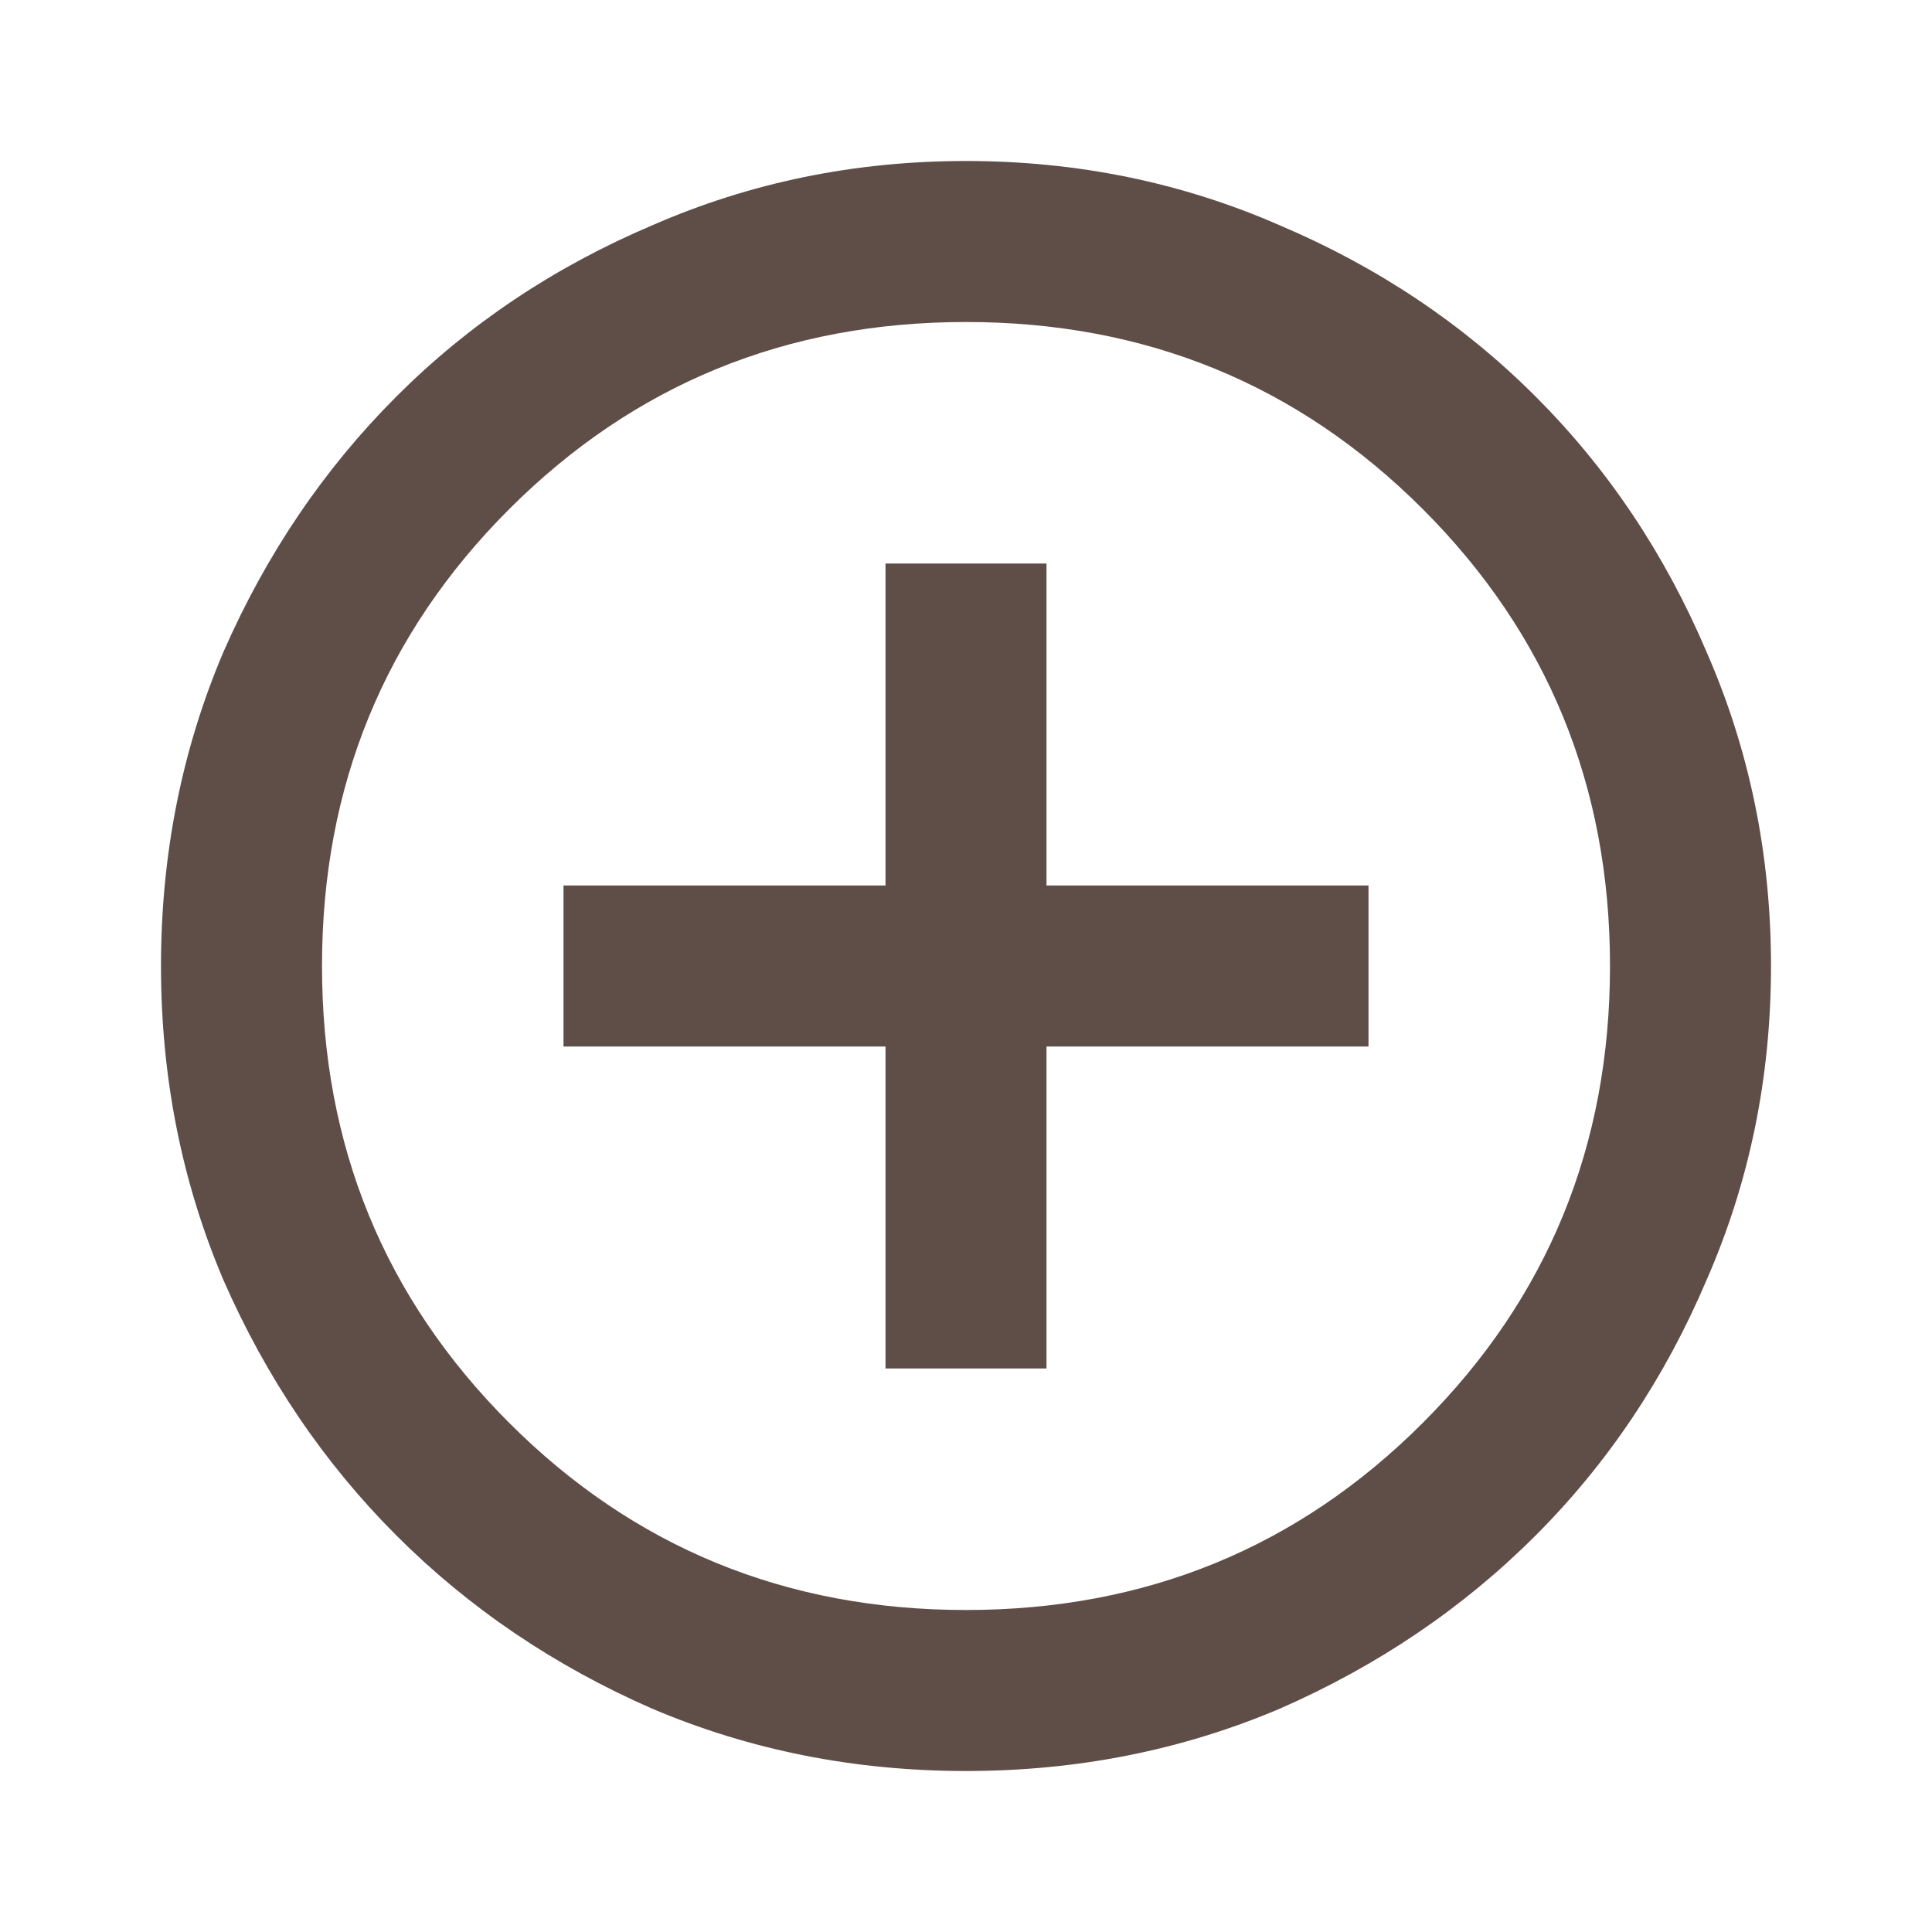
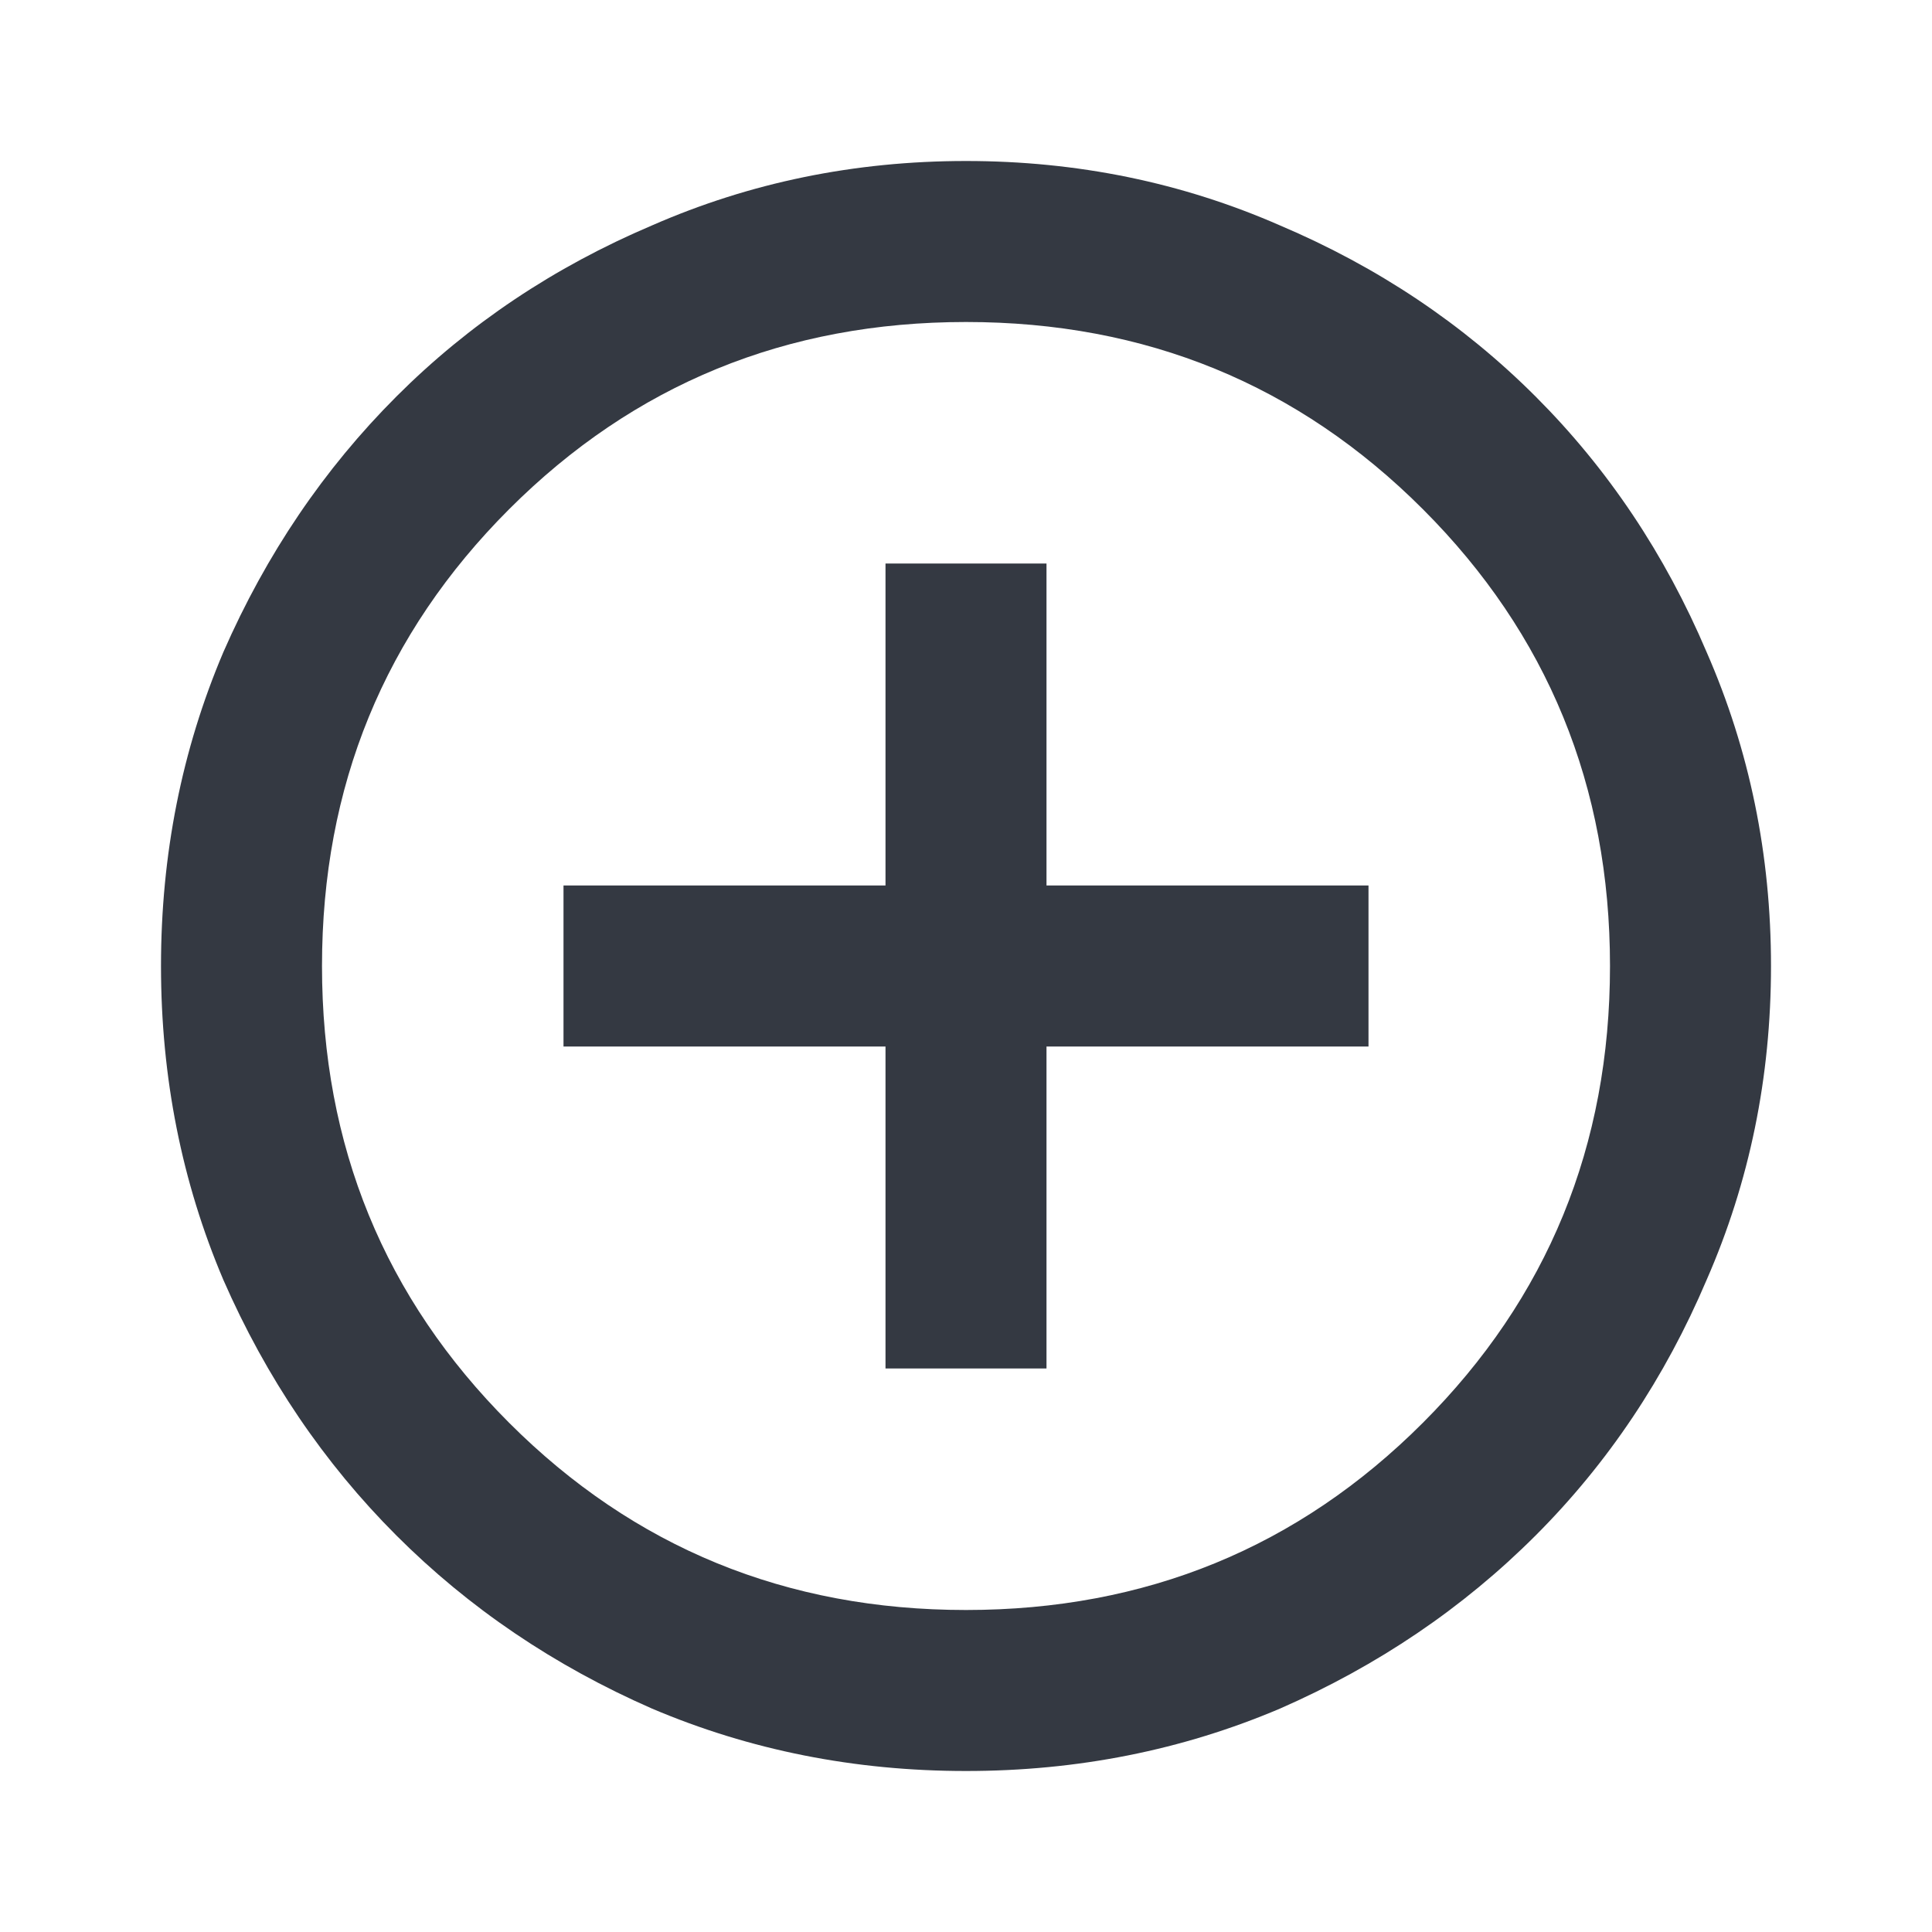
<svg xmlns="http://www.w3.org/2000/svg" preserveAspectRatio="none" overflow="visible" style="display: block;" width="24" height="24" viewBox="0 0 24 24" fill="none">
  <g id="Img">
    <g id="add_circle">
-       <path id="icon" d="M11 17H13V13H17V11H13V7H11V11H7V13H11V17ZM12 22C10.617 22 9.317 21.742 8.1 21.225C6.883 20.692 5.825 19.975 4.925 19.075C4.025 18.175 3.308 17.117 2.775 15.9C2.258 14.683 2 13.383 2 12C2 10.617 2.258 9.317 2.775 8.1C3.308 6.883 4.025 5.825 4.925 4.925C5.825 4.025 6.883 3.317 8.1 2.8C9.317 2.267 10.617 2 12 2C13.383 2 14.683 2.267 15.9 2.8C17.117 3.317 18.175 4.025 19.075 4.925C19.975 5.825 20.683 6.883 21.2 8.1C21.733 9.317 22 10.617 22 12C22 13.383 21.733 14.683 21.2 15.9C20.683 17.117 19.975 18.175 19.075 19.075C18.175 19.975 17.117 20.692 15.9 21.225C14.683 21.742 13.383 22 12 22ZM12 20C14.233 20 16.125 19.225 17.675 17.675C19.225 16.125 20 14.233 20 12C20 9.767 19.225 7.875 17.675 6.325C16.125 4.775 14.233 4 12 4C9.767 4 7.875 4.775 6.325 6.325C4.775 7.875 4 9.767 4 12C4 14.233 4.775 16.125 6.325 17.675C7.875 19.225 9.767 20 12 20Z" fill="#5F4D47" />
+       <path id="icon" d="M11 17H13V13H17V11H13V7H11V11H7V13H11V17ZM12 22C10.617 22 9.317 21.742 8.1 21.225C6.883 20.692 5.825 19.975 4.925 19.075C4.025 18.175 3.308 17.117 2.775 15.9C2.258 14.683 2 13.383 2 12C2 10.617 2.258 9.317 2.775 8.1C3.308 6.883 4.025 5.825 4.925 4.925C5.825 4.025 6.883 3.317 8.1 2.8C9.317 2.267 10.617 2 12 2C13.383 2 14.683 2.267 15.9 2.8C17.117 3.317 18.175 4.025 19.075 4.925C19.975 5.825 20.683 6.883 21.2 8.1C21.733 9.317 22 10.617 22 12C22 13.383 21.733 14.683 21.2 15.9C20.683 17.117 19.975 18.175 19.075 19.075C18.175 19.975 17.117 20.692 15.9 21.225C14.683 21.742 13.383 22 12 22ZM12 20C14.233 20 16.125 19.225 17.675 17.675C19.225 16.125 20 14.233 20 12C20 9.767 19.225 7.875 17.675 6.325C16.125 4.775 14.233 4 12 4C9.767 4 7.875 4.775 6.325 6.325C4.775 7.875 4 9.767 4 12C4 14.233 4.775 16.125 6.325 17.675C7.875 19.225 9.767 20 12 20Z" fill="#343942" />
    </g>
  </g>
</svg>
